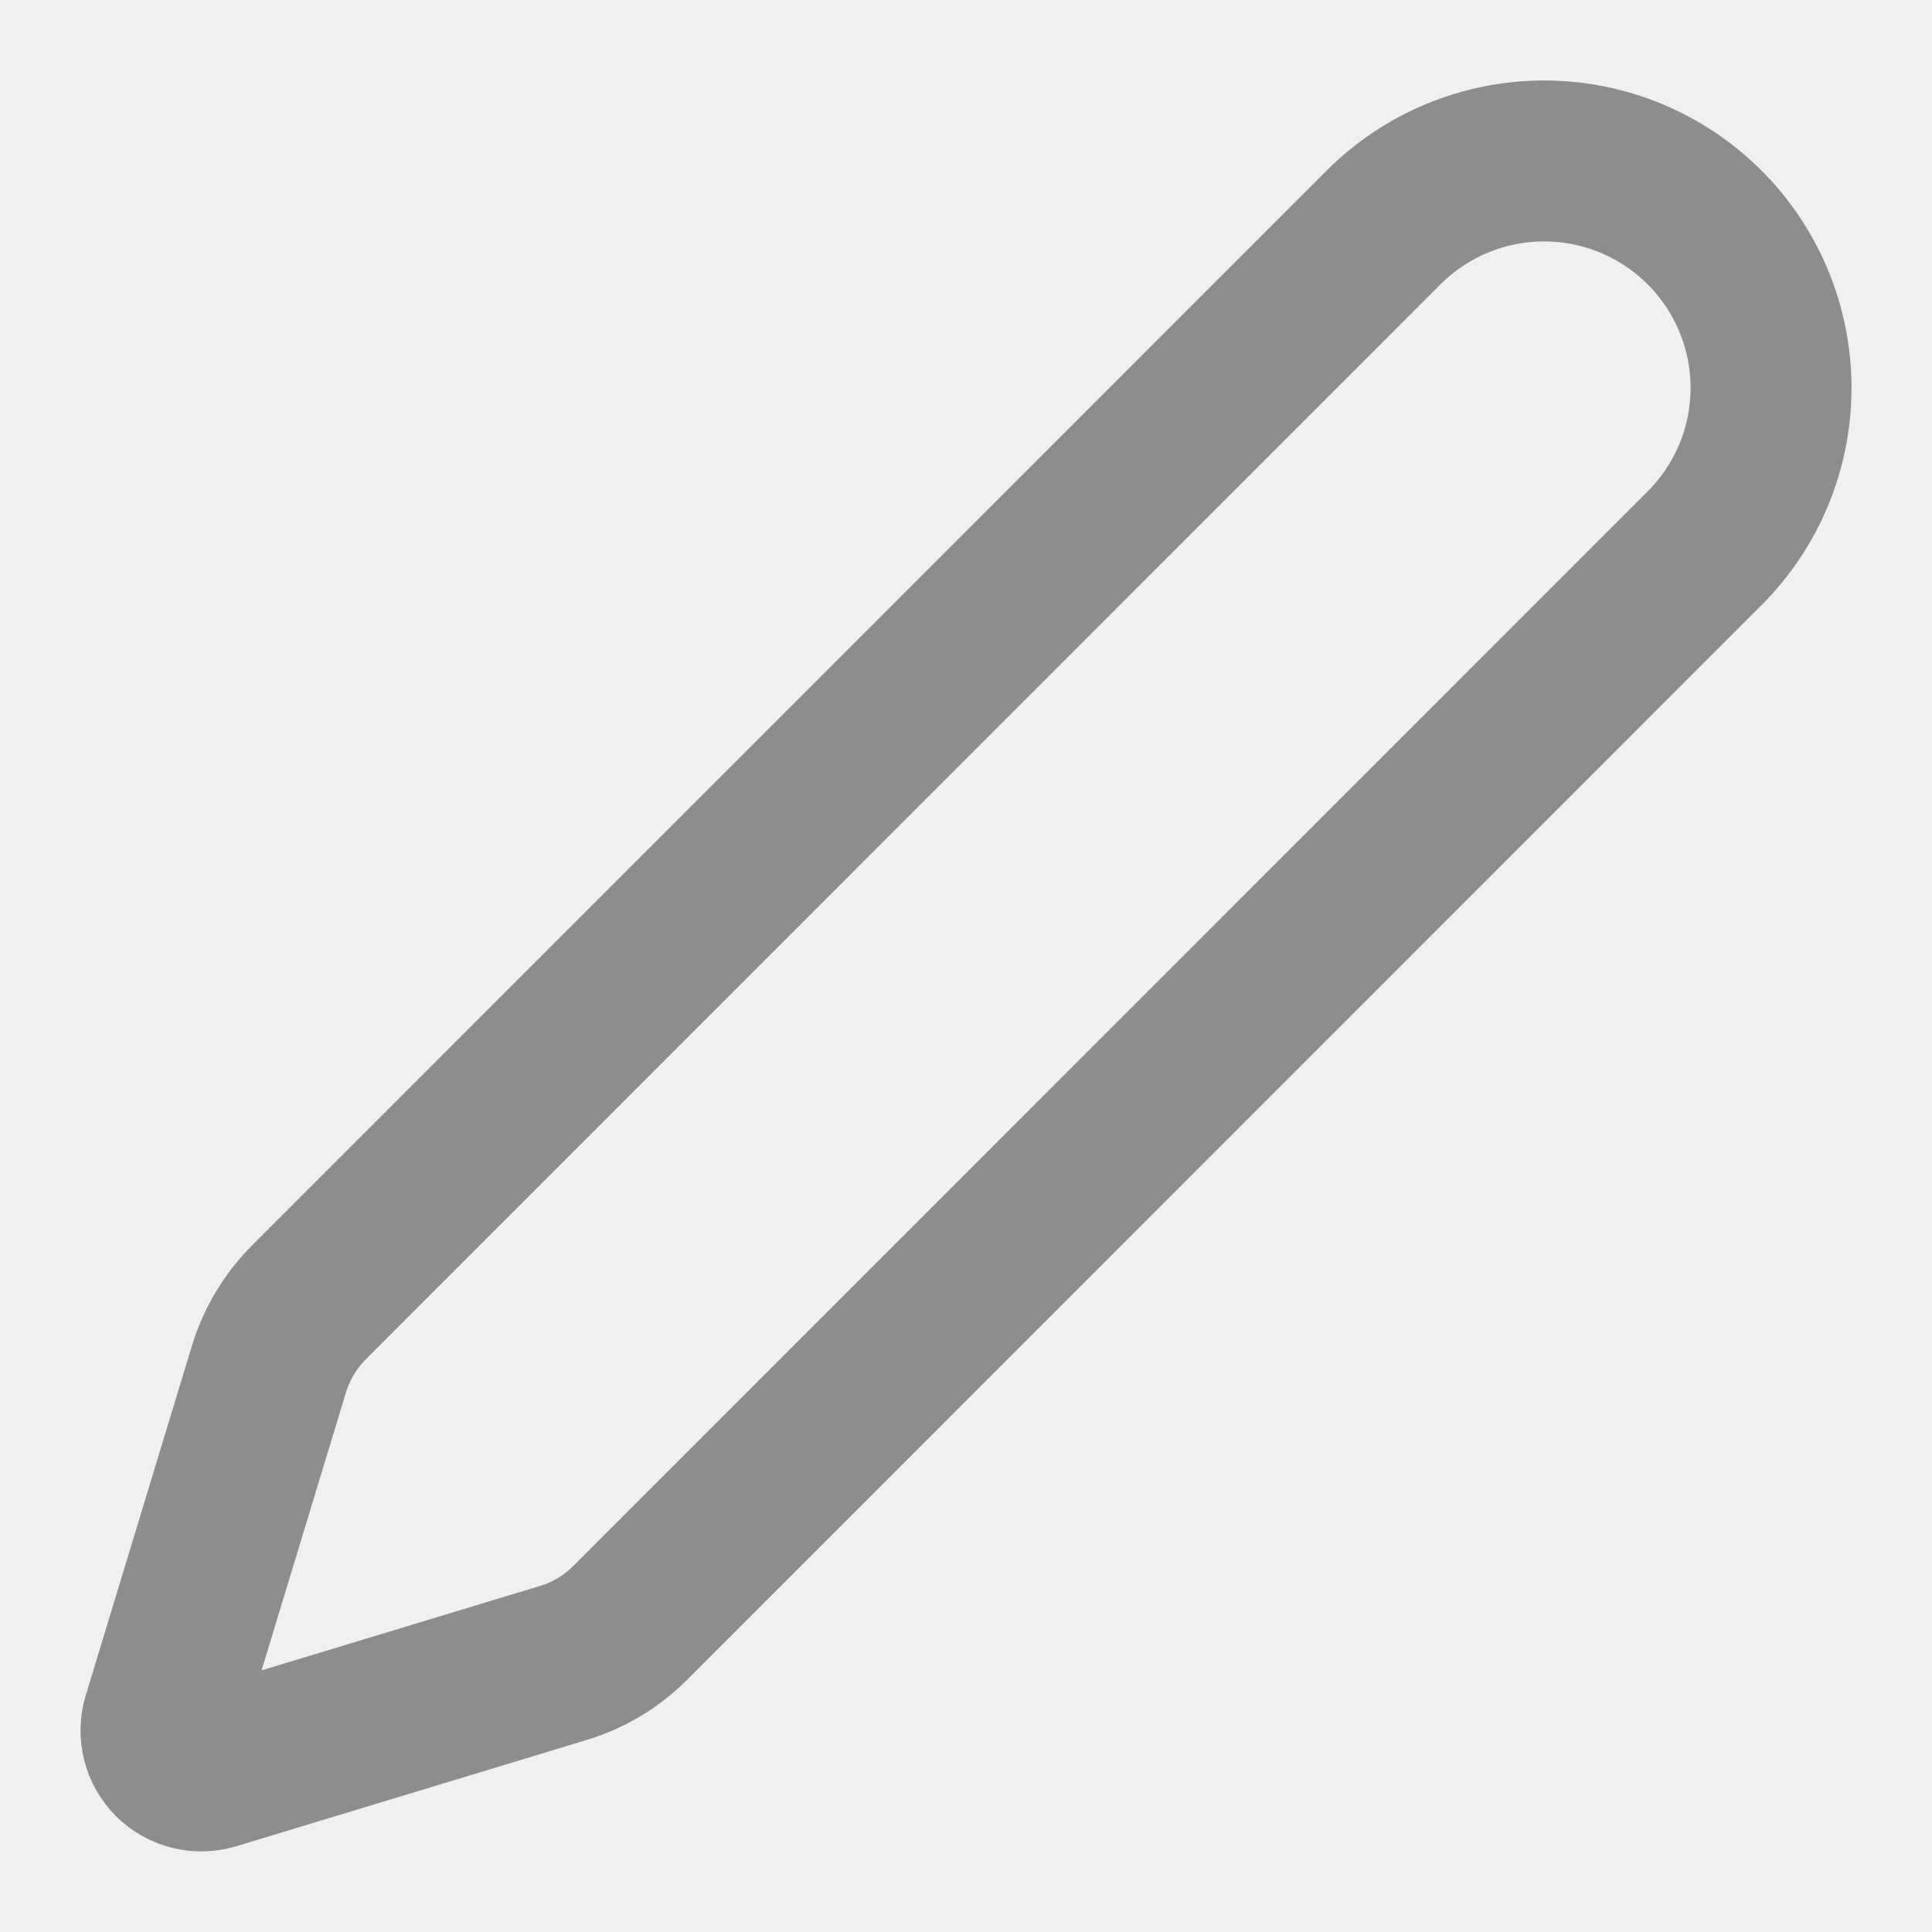
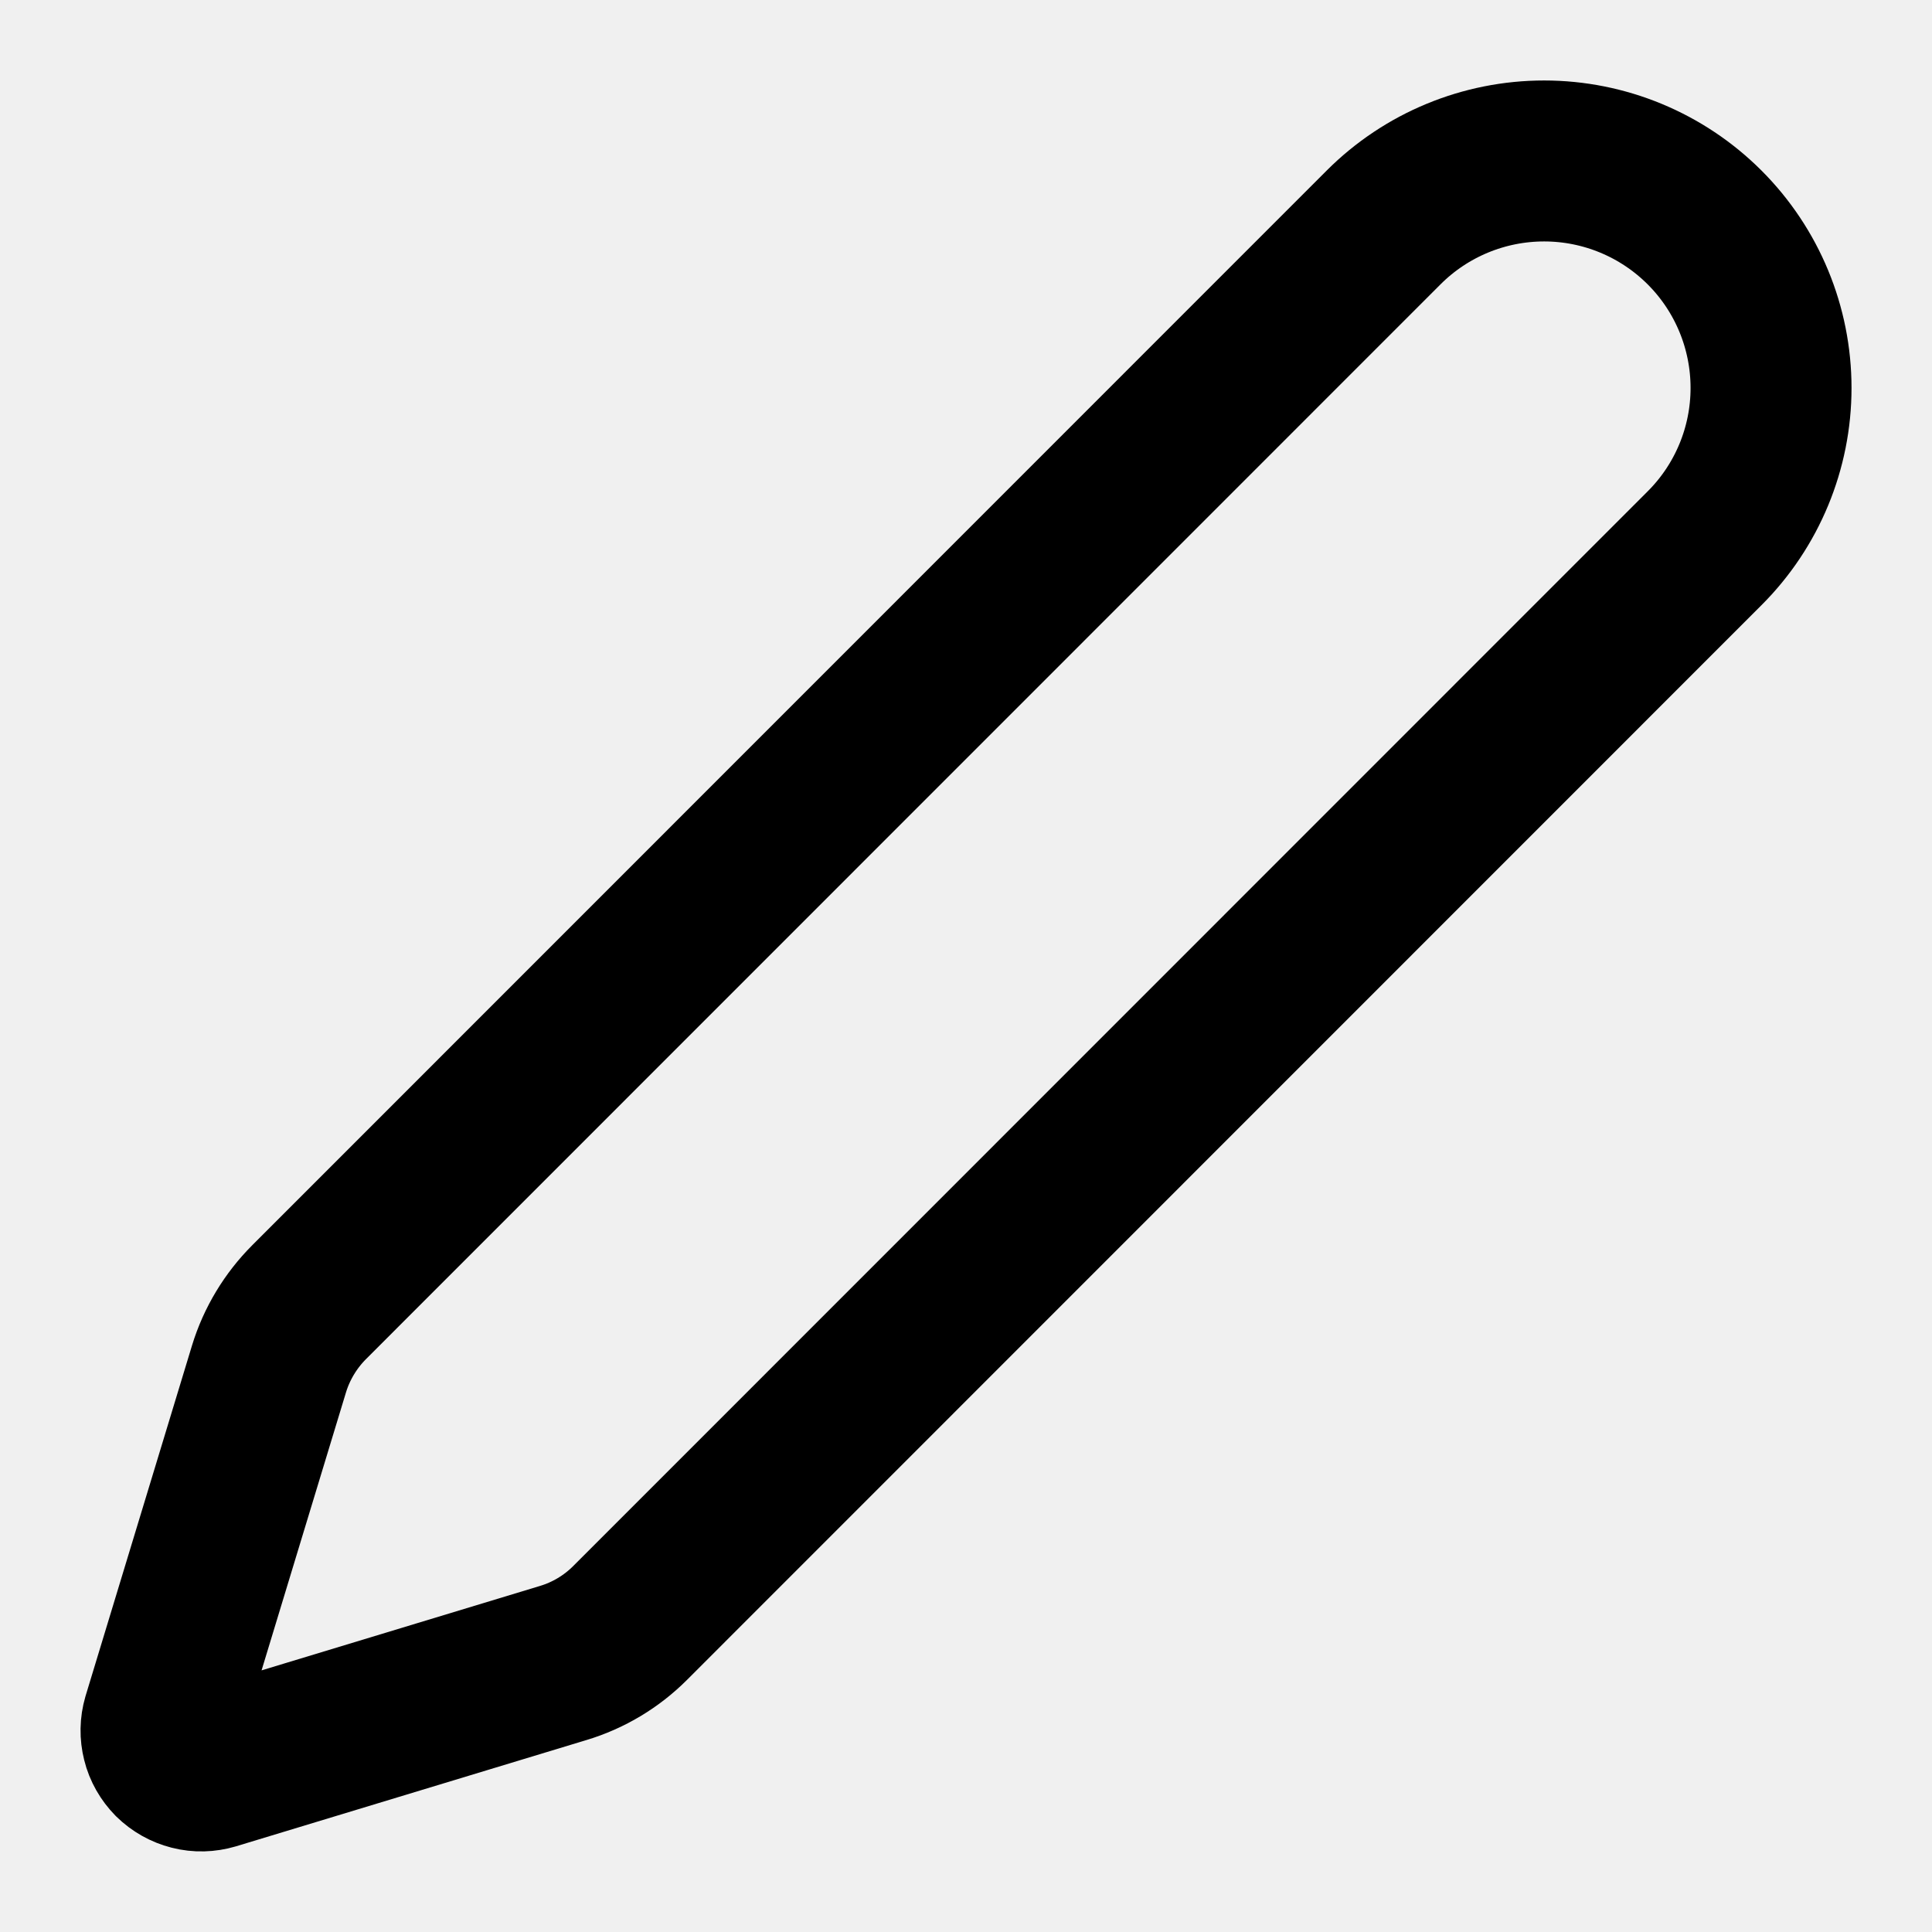
<svg xmlns="http://www.w3.org/2000/svg" width="16" height="16" viewBox="0 0 16 16" fill="none">
  <g clip-path="url(#clip0_584_1911)">
-     <path d="M14.116 4.541C14.469 4.189 14.667 3.711 14.667 3.213C14.667 2.714 14.469 2.236 14.117 1.884C13.764 1.531 13.286 1.333 12.788 1.333C12.289 1.333 11.811 1.531 11.459 1.883L2.561 10.783C2.407 10.937 2.292 11.127 2.228 11.336L1.347 14.237C1.33 14.295 1.329 14.356 1.344 14.415C1.358 14.473 1.389 14.526 1.431 14.569C1.474 14.611 1.527 14.641 1.586 14.656C1.644 14.671 1.705 14.669 1.763 14.652L4.665 13.772C4.874 13.709 5.064 13.595 5.218 13.441L14.116 4.541Z" stroke="#8D8D8D" stroke-width="1.333" stroke-linecap="round" stroke-linejoin="round" />
+     <path d="M14.116 4.541C14.469 4.189 14.667 3.711 14.667 3.213C14.667 2.714 14.469 2.236 14.117 1.884C13.764 1.531 13.286 1.333 12.788 1.333C12.289 1.333 11.811 1.531 11.459 1.883L2.561 10.783C2.407 10.937 2.292 11.127 2.228 11.336L1.347 14.237C1.33 14.295 1.329 14.356 1.344 14.415C1.358 14.473 1.389 14.526 1.431 14.569C1.474 14.611 1.527 14.641 1.586 14.656C1.644 14.671 1.705 14.669 1.763 14.652L4.665 13.772C4.874 13.709 5.064 13.595 5.218 13.441L14.116 4.541Z" stroke="currentColor" stroke-width="1.333" stroke-linecap="round" stroke-linejoin="round" />
  </g>
  <defs>
    <clipPath id="clip0_584_1911">
      <rect width="16" height="16" fill="white" />
    </clipPath>
  </defs>
</svg>
